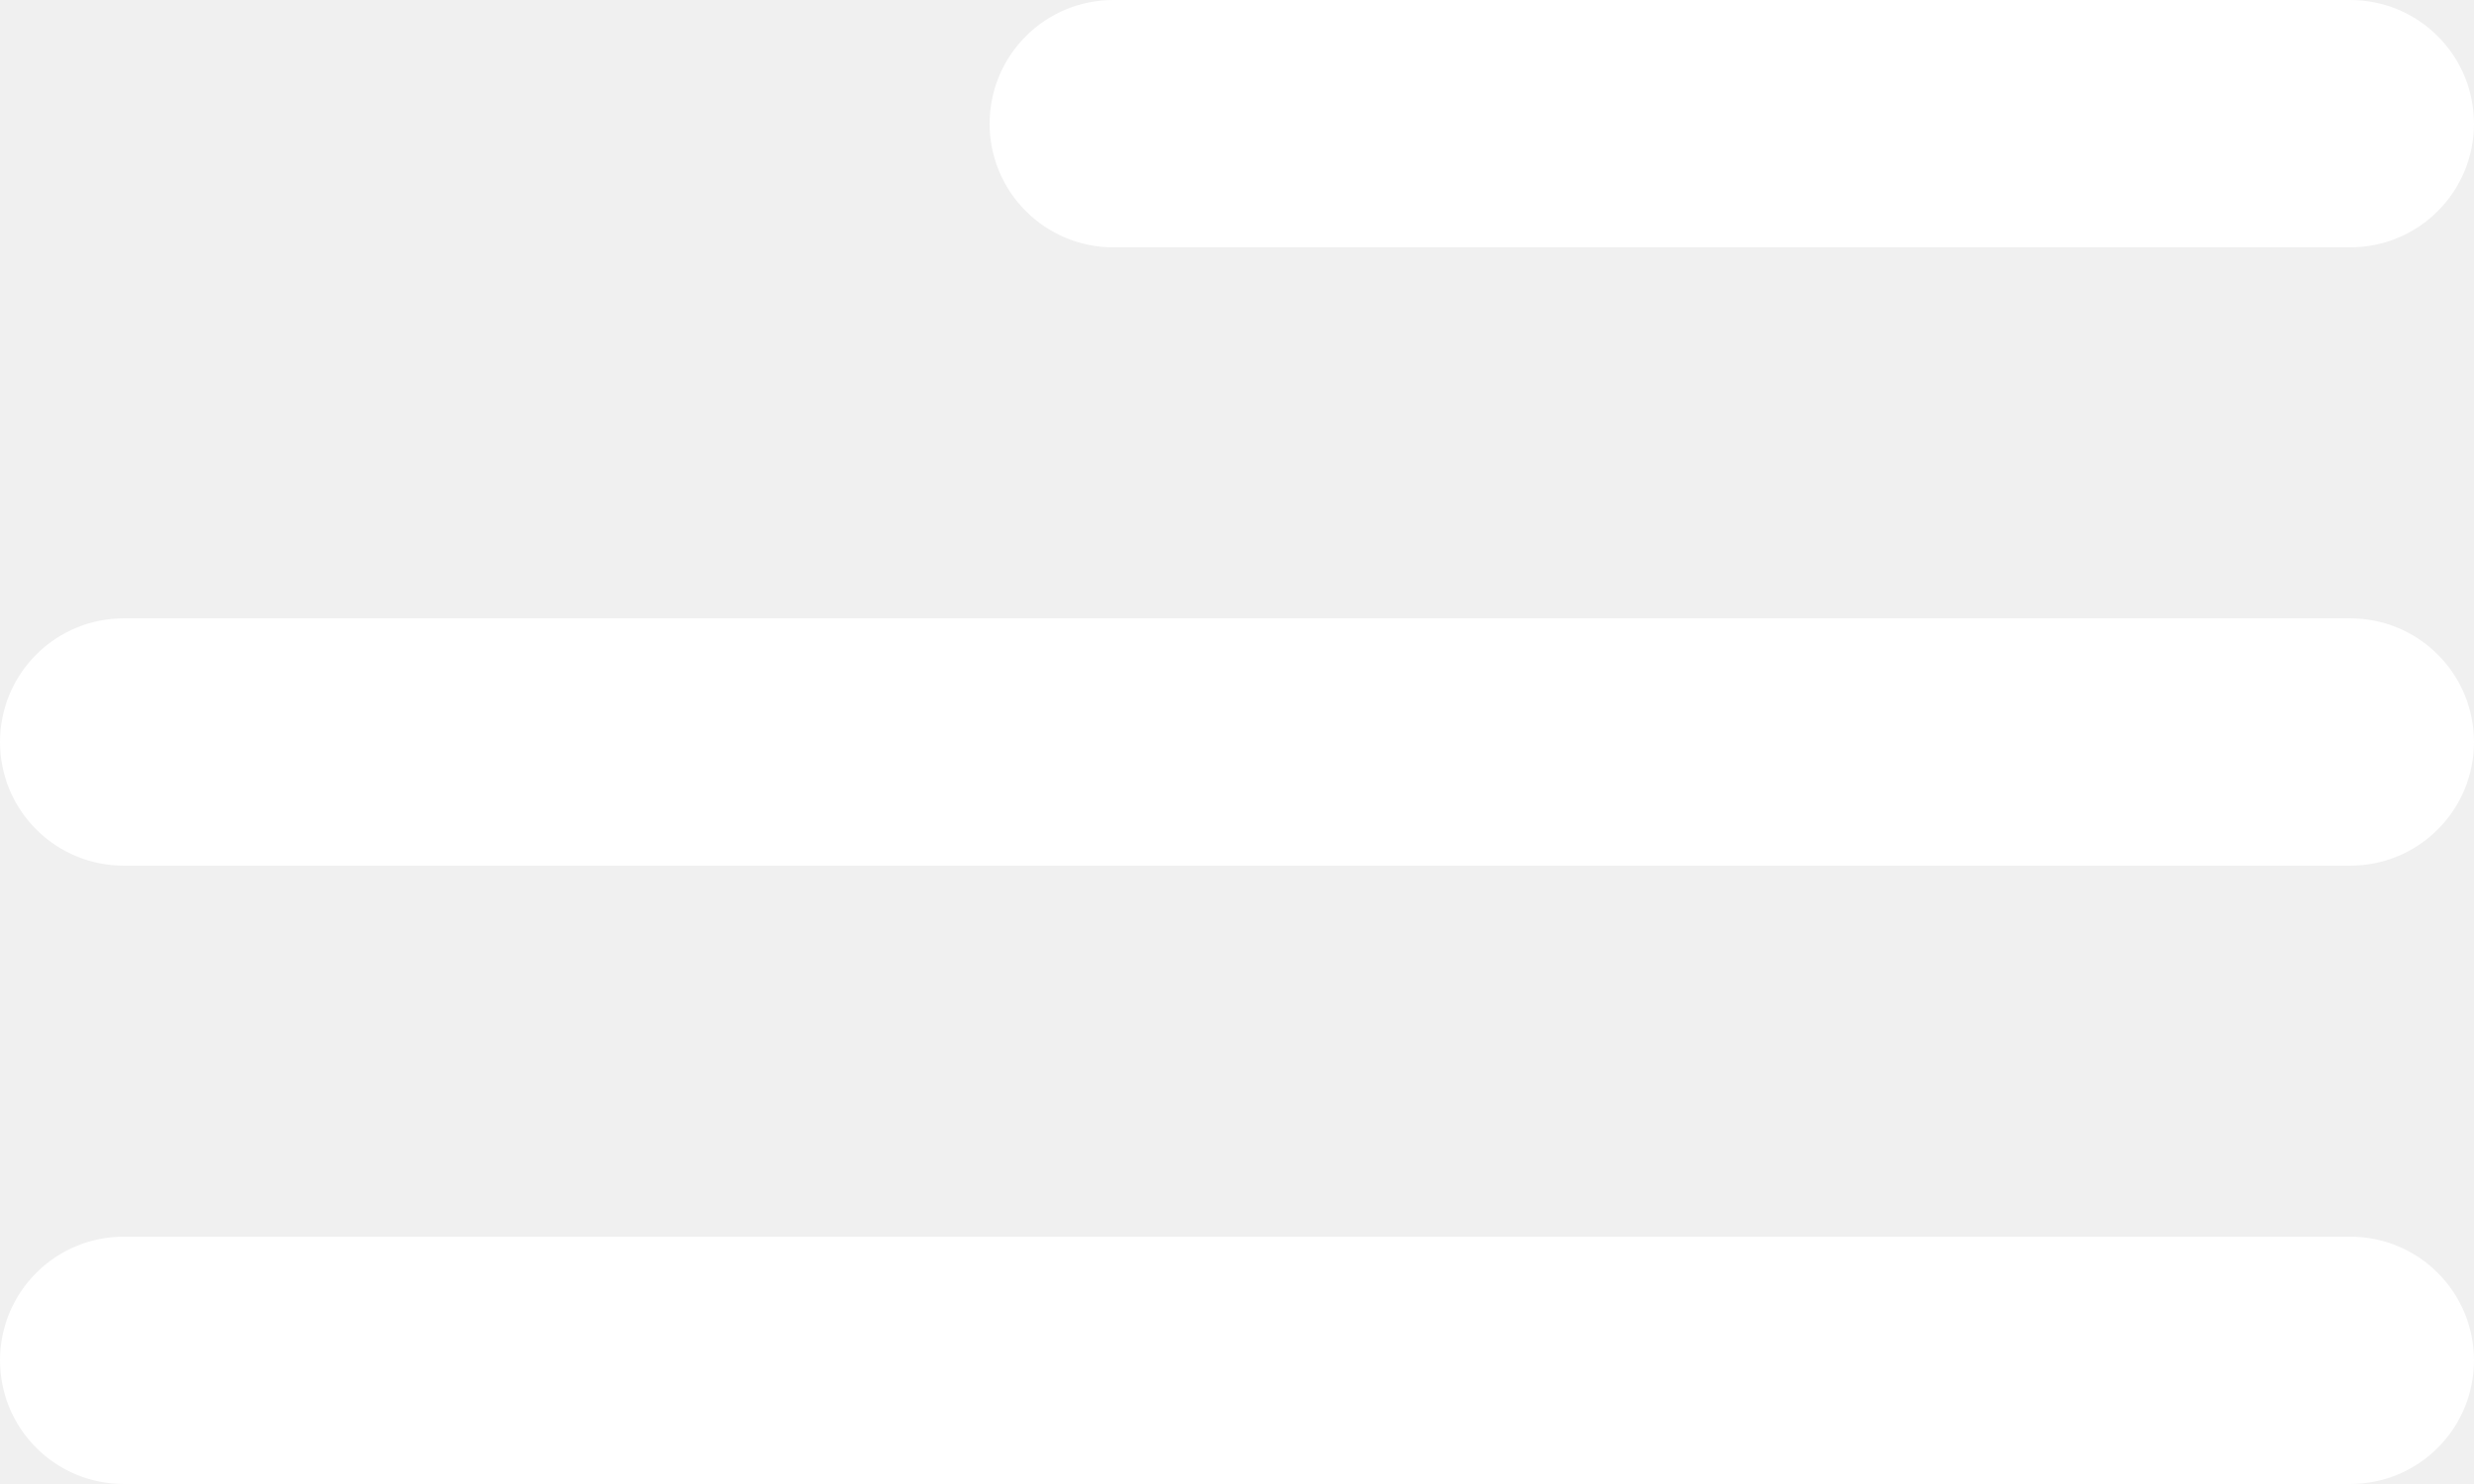
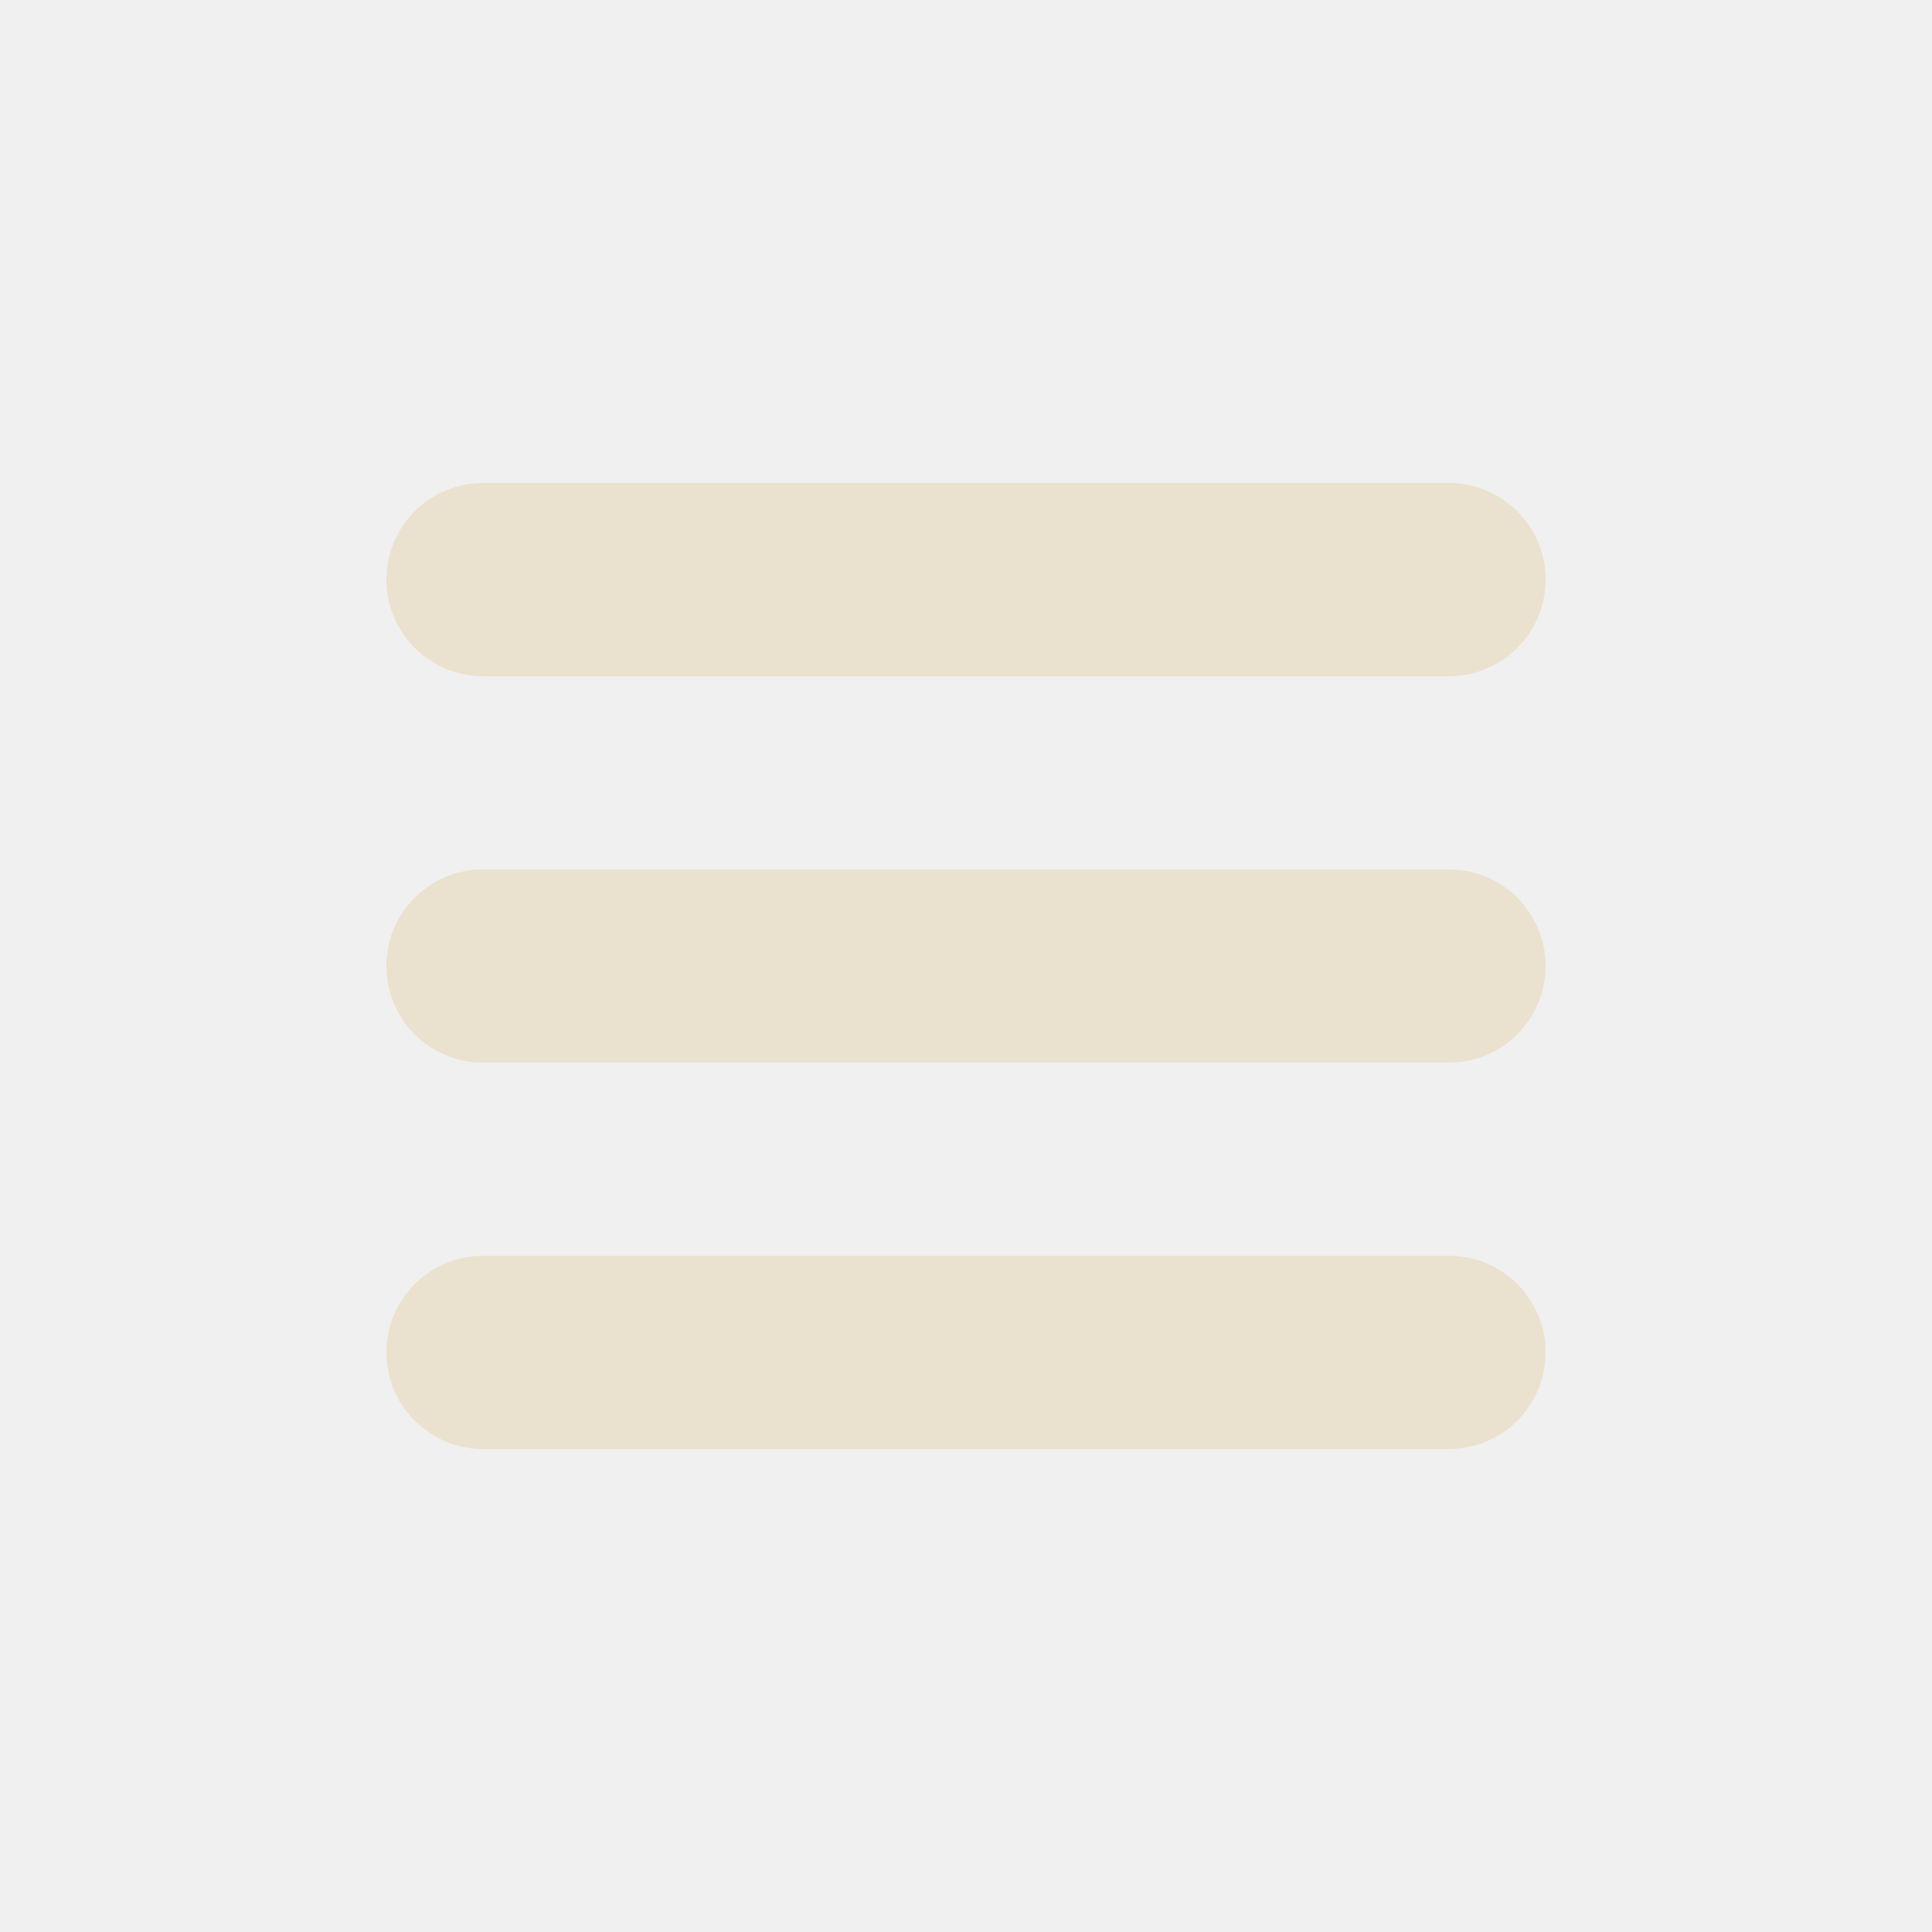
- <svg xmlns="http://www.w3.org/2000/svg" width="20" height="12" viewBox="0 0 20 12" fill="#FFF">
-   <path d="M9 2L19 2C19.265 2 19.52 1.895 19.707 1.707C19.895 1.52 20 1.265 20 1C20 0.735 19.895 0.48 19.707 0.293C19.52 0.105 19.265 0 19 0L9 0C8.735 0 8.48 0.105 8.293 0.293C8.105 0.48 8 0.735 8 1C8 1.265 8.105 1.52 8.293 1.707C8.48 1.895 8.735 2 9 2ZM19 10L1 10C0.735 10 0.48 10.105 0.293 10.293C0.105 10.48 0 10.735 0 11C0 11.265 0.105 11.52 0.293 11.707C0.48 11.895 0.735 12 1 12L19 12C19.265 12 19.52 11.895 19.707 11.707C19.895 11.52 20 11.265 20 11C20 10.735 19.895 10.48 19.707 10.293C19.52 10.105 19.265 10 19 10V10ZM1 7L19 7C19.265 7 19.52 6.895 19.707 6.707C19.895 6.52 20 6.265 20 6C20 5.735 19.895 5.48 19.707 5.293C19.52 5.105 19.265 5 19 5L1 5C0.735 5 0.48 5.105 0.293 5.293C0.105 5.48 0 5.735 0 6C0 6.265 0.105 6.52 0.293 6.707C0.48 6.895 0.735 7 1 7Z" fill="#FFFFFF" />
+ <svg xmlns="http://www.w3.org/2000/svg" width="40" height="40" viewBox="0 0 40 40" fill="none">
+   <rect x="8" y="10" width="24" height="4" rx="2" fill="#EBE1CF" />
+   <rect x="8" y="18" width="24" height="4" rx="2" fill="#EBE1CF" />
+   <rect x="8" y="26" width="24" height="4" rx="2" fill="#EBE1CF" />
</svg>
